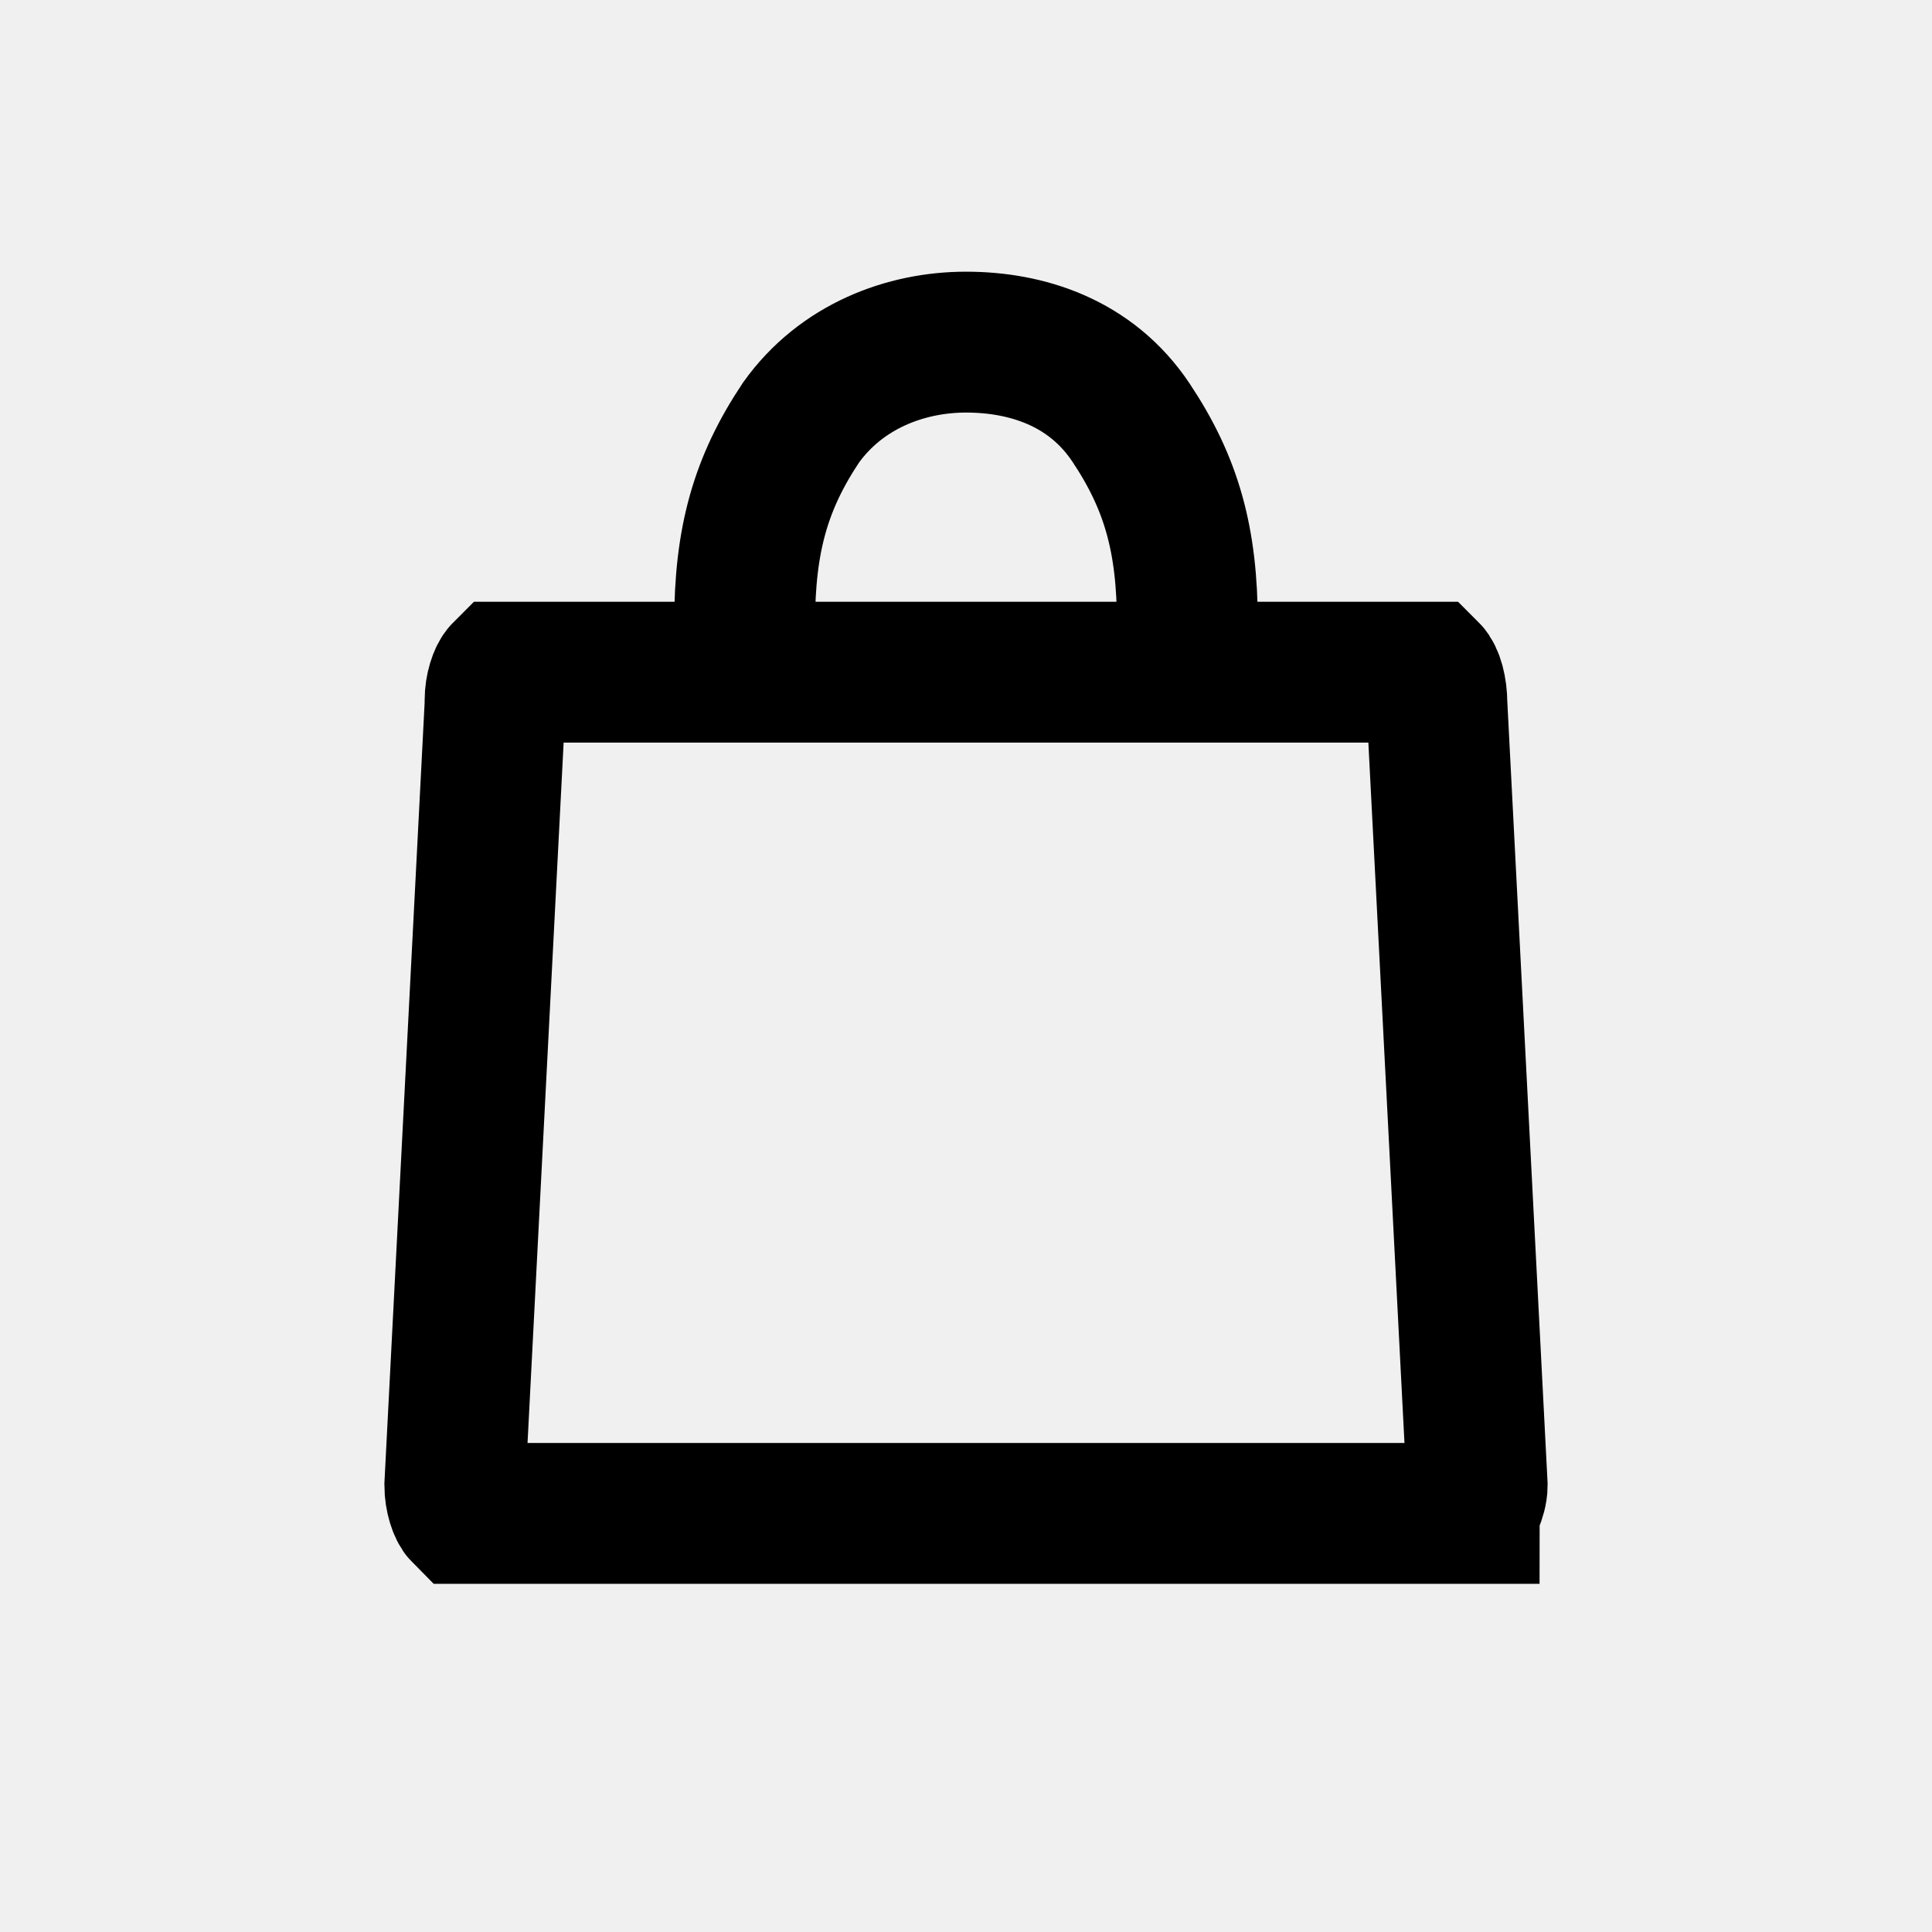
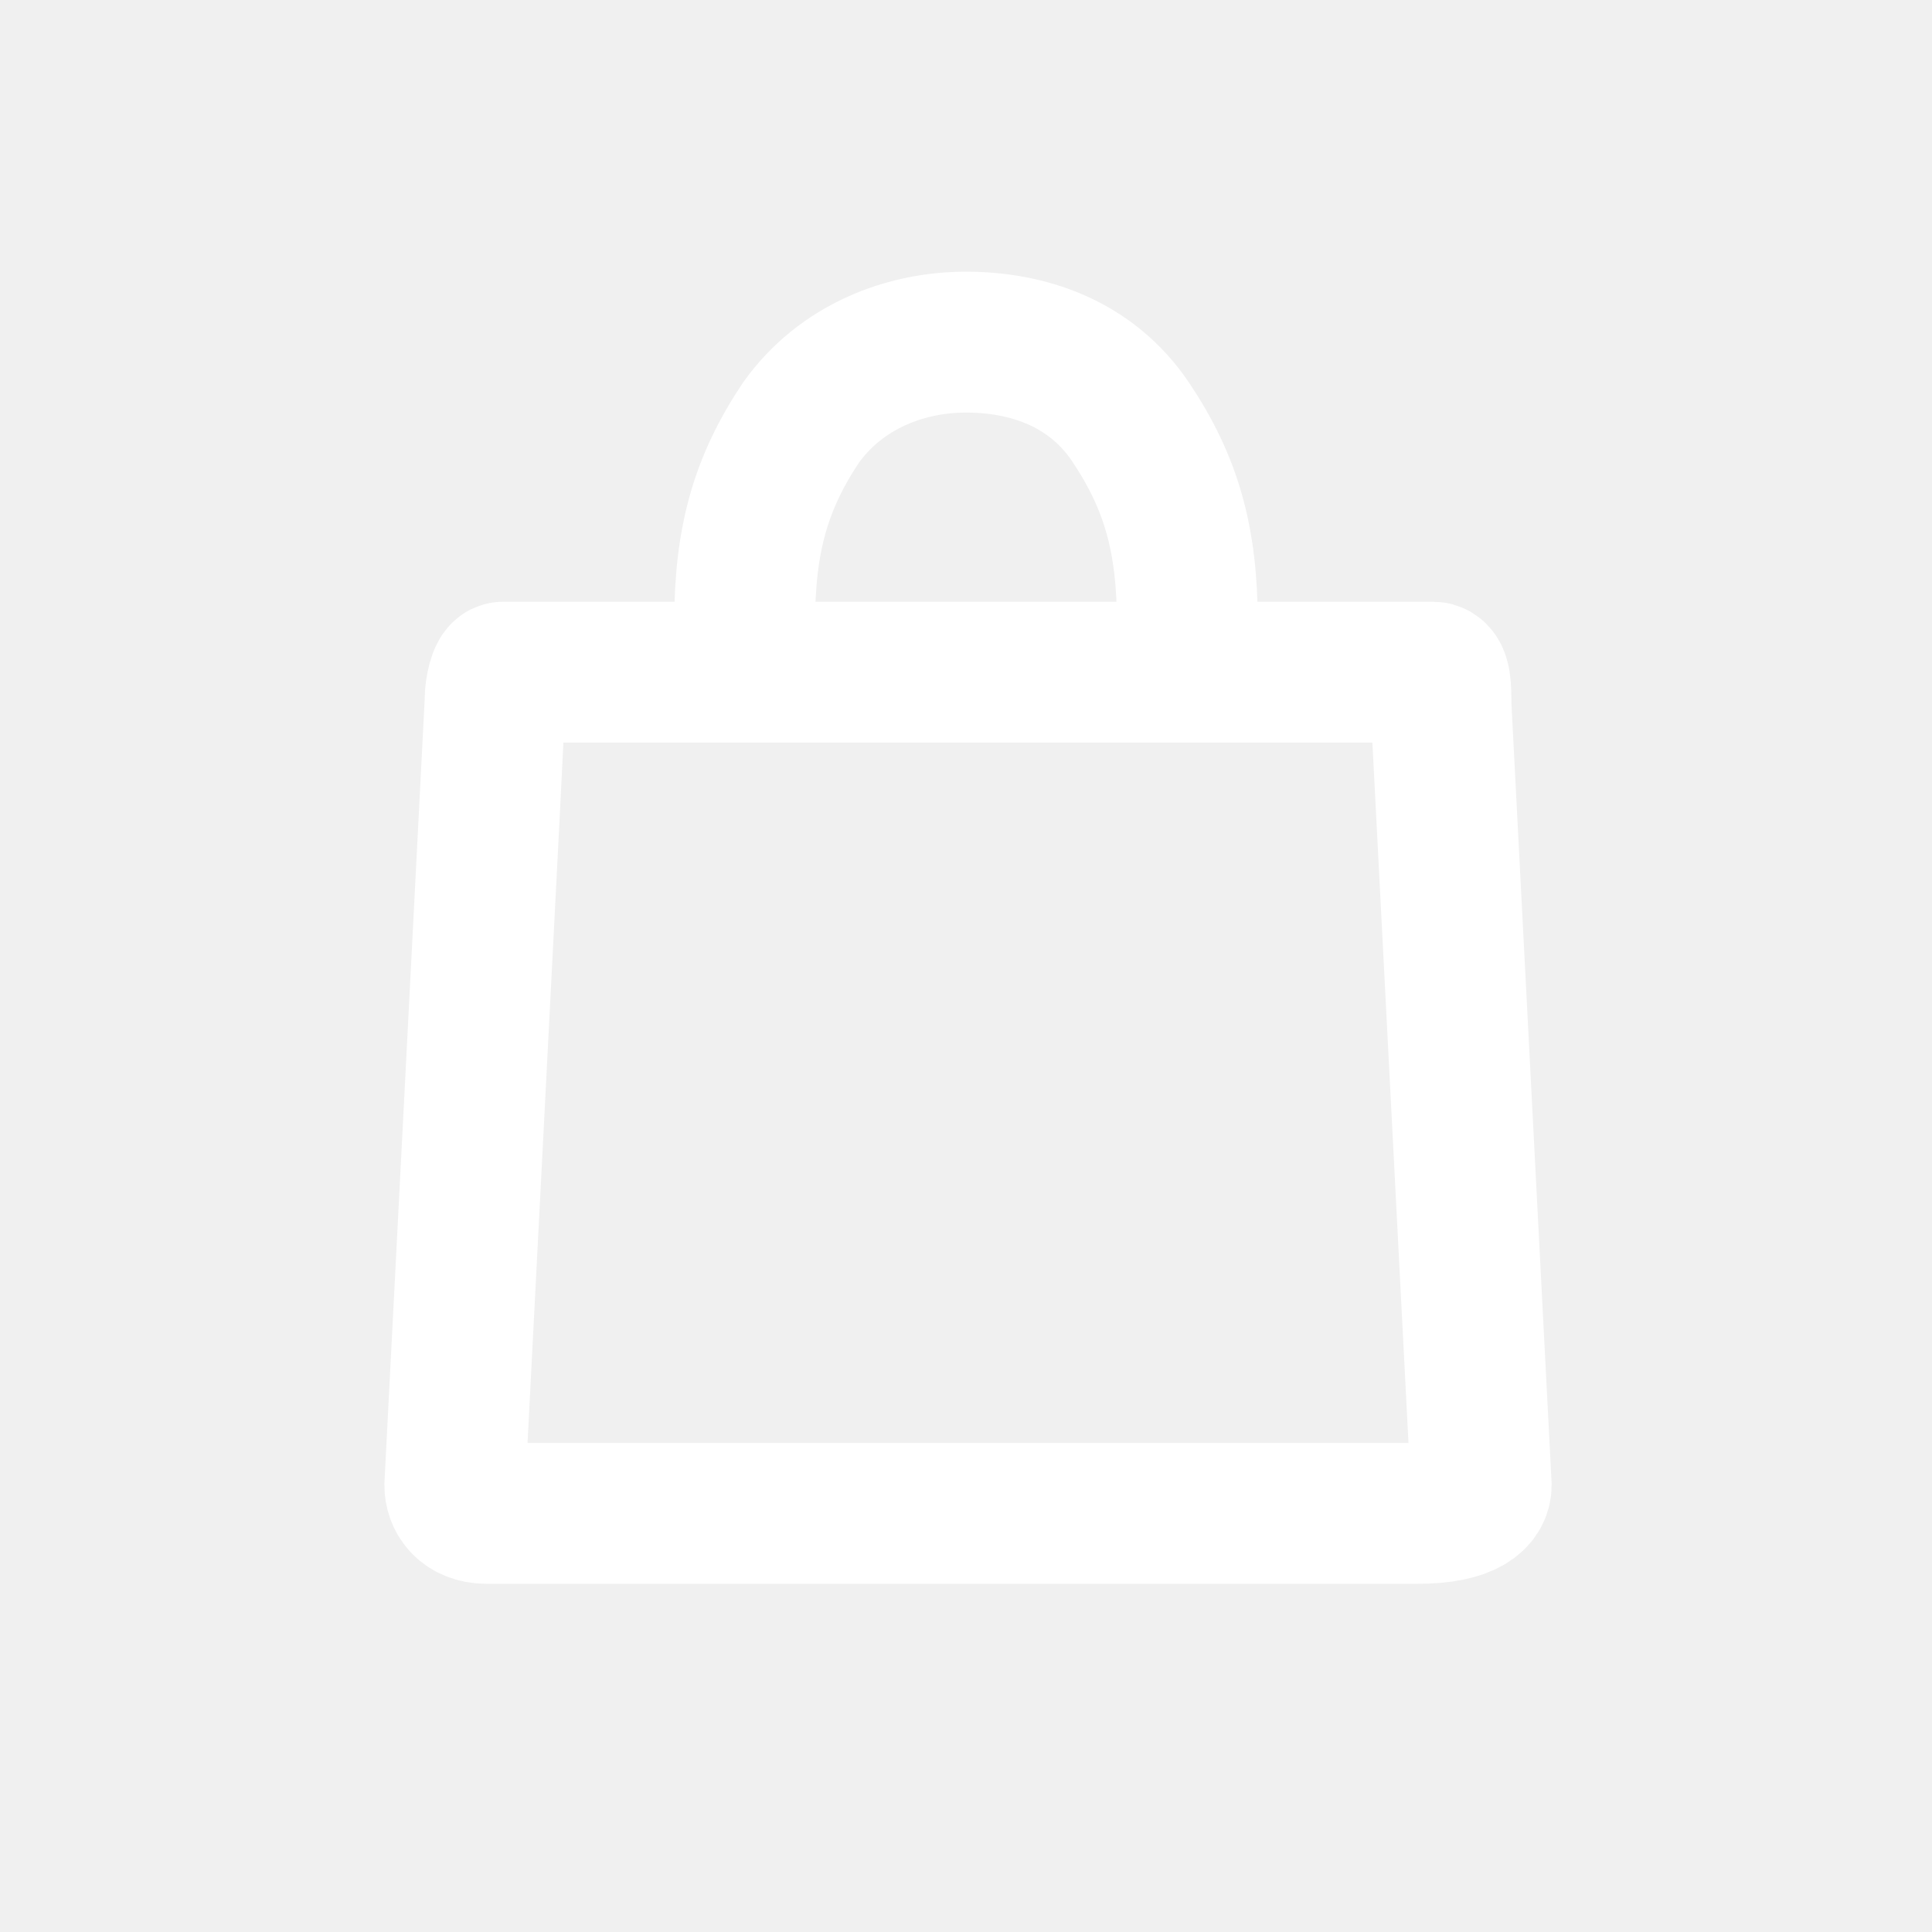
<svg xmlns="http://www.w3.org/2000/svg" id="Layer_1" version="1.1" viewBox="0 0 48 48">
  <defs>
    <style>
      .st0 {
        fill: none;
-         stroke: #000;
+         stroke: #fff;
        stroke-width: 3.5px;
      }
    </style>
  </defs>
-   <path class="st0" d="M29.5,15.5c0-2.1-.4-3.5-1.4-5-1-1.5-2.6-2-4.1-2s-3.1.6-4.1,2c-1,1.5-1.4,2.9-1.4,5" />
-   <path class="st0" d="M12.5,16.7s0,0,0,0c-.1.1-.2.4-.2.7h0s0,.1,0,.1l-1,19.4c0,.3.1.6.2.7,0,0,0,0,0,0h25s0,0,0,0c0-.1.2-.4.2-.7l-1-19.4h0c0-.4-.1-.7-.2-.8,0,0,0,0,0,0H12.5Z" />
+   <path class="st0" d="M29.5,15.5c0-2.1-.4-3.5-1.4-5s-2.6-2-4.1-2-3.1.6-4.1,2c-1,1.5-1.4,2.9-1.4,5" />
+   <path class="st0" d="M12.5,16.7c-.1,0-.2.4-.2.7h0c0,.1-1,19.5-1,19.5,0,.3.2.7.8.7h23.1c1.3,0,1.6-.4,1.6-.7l-1-19.4h0c0-.4,0-.8-.2-.8-5.8,0-19,0-23,0Z" />
</svg>
